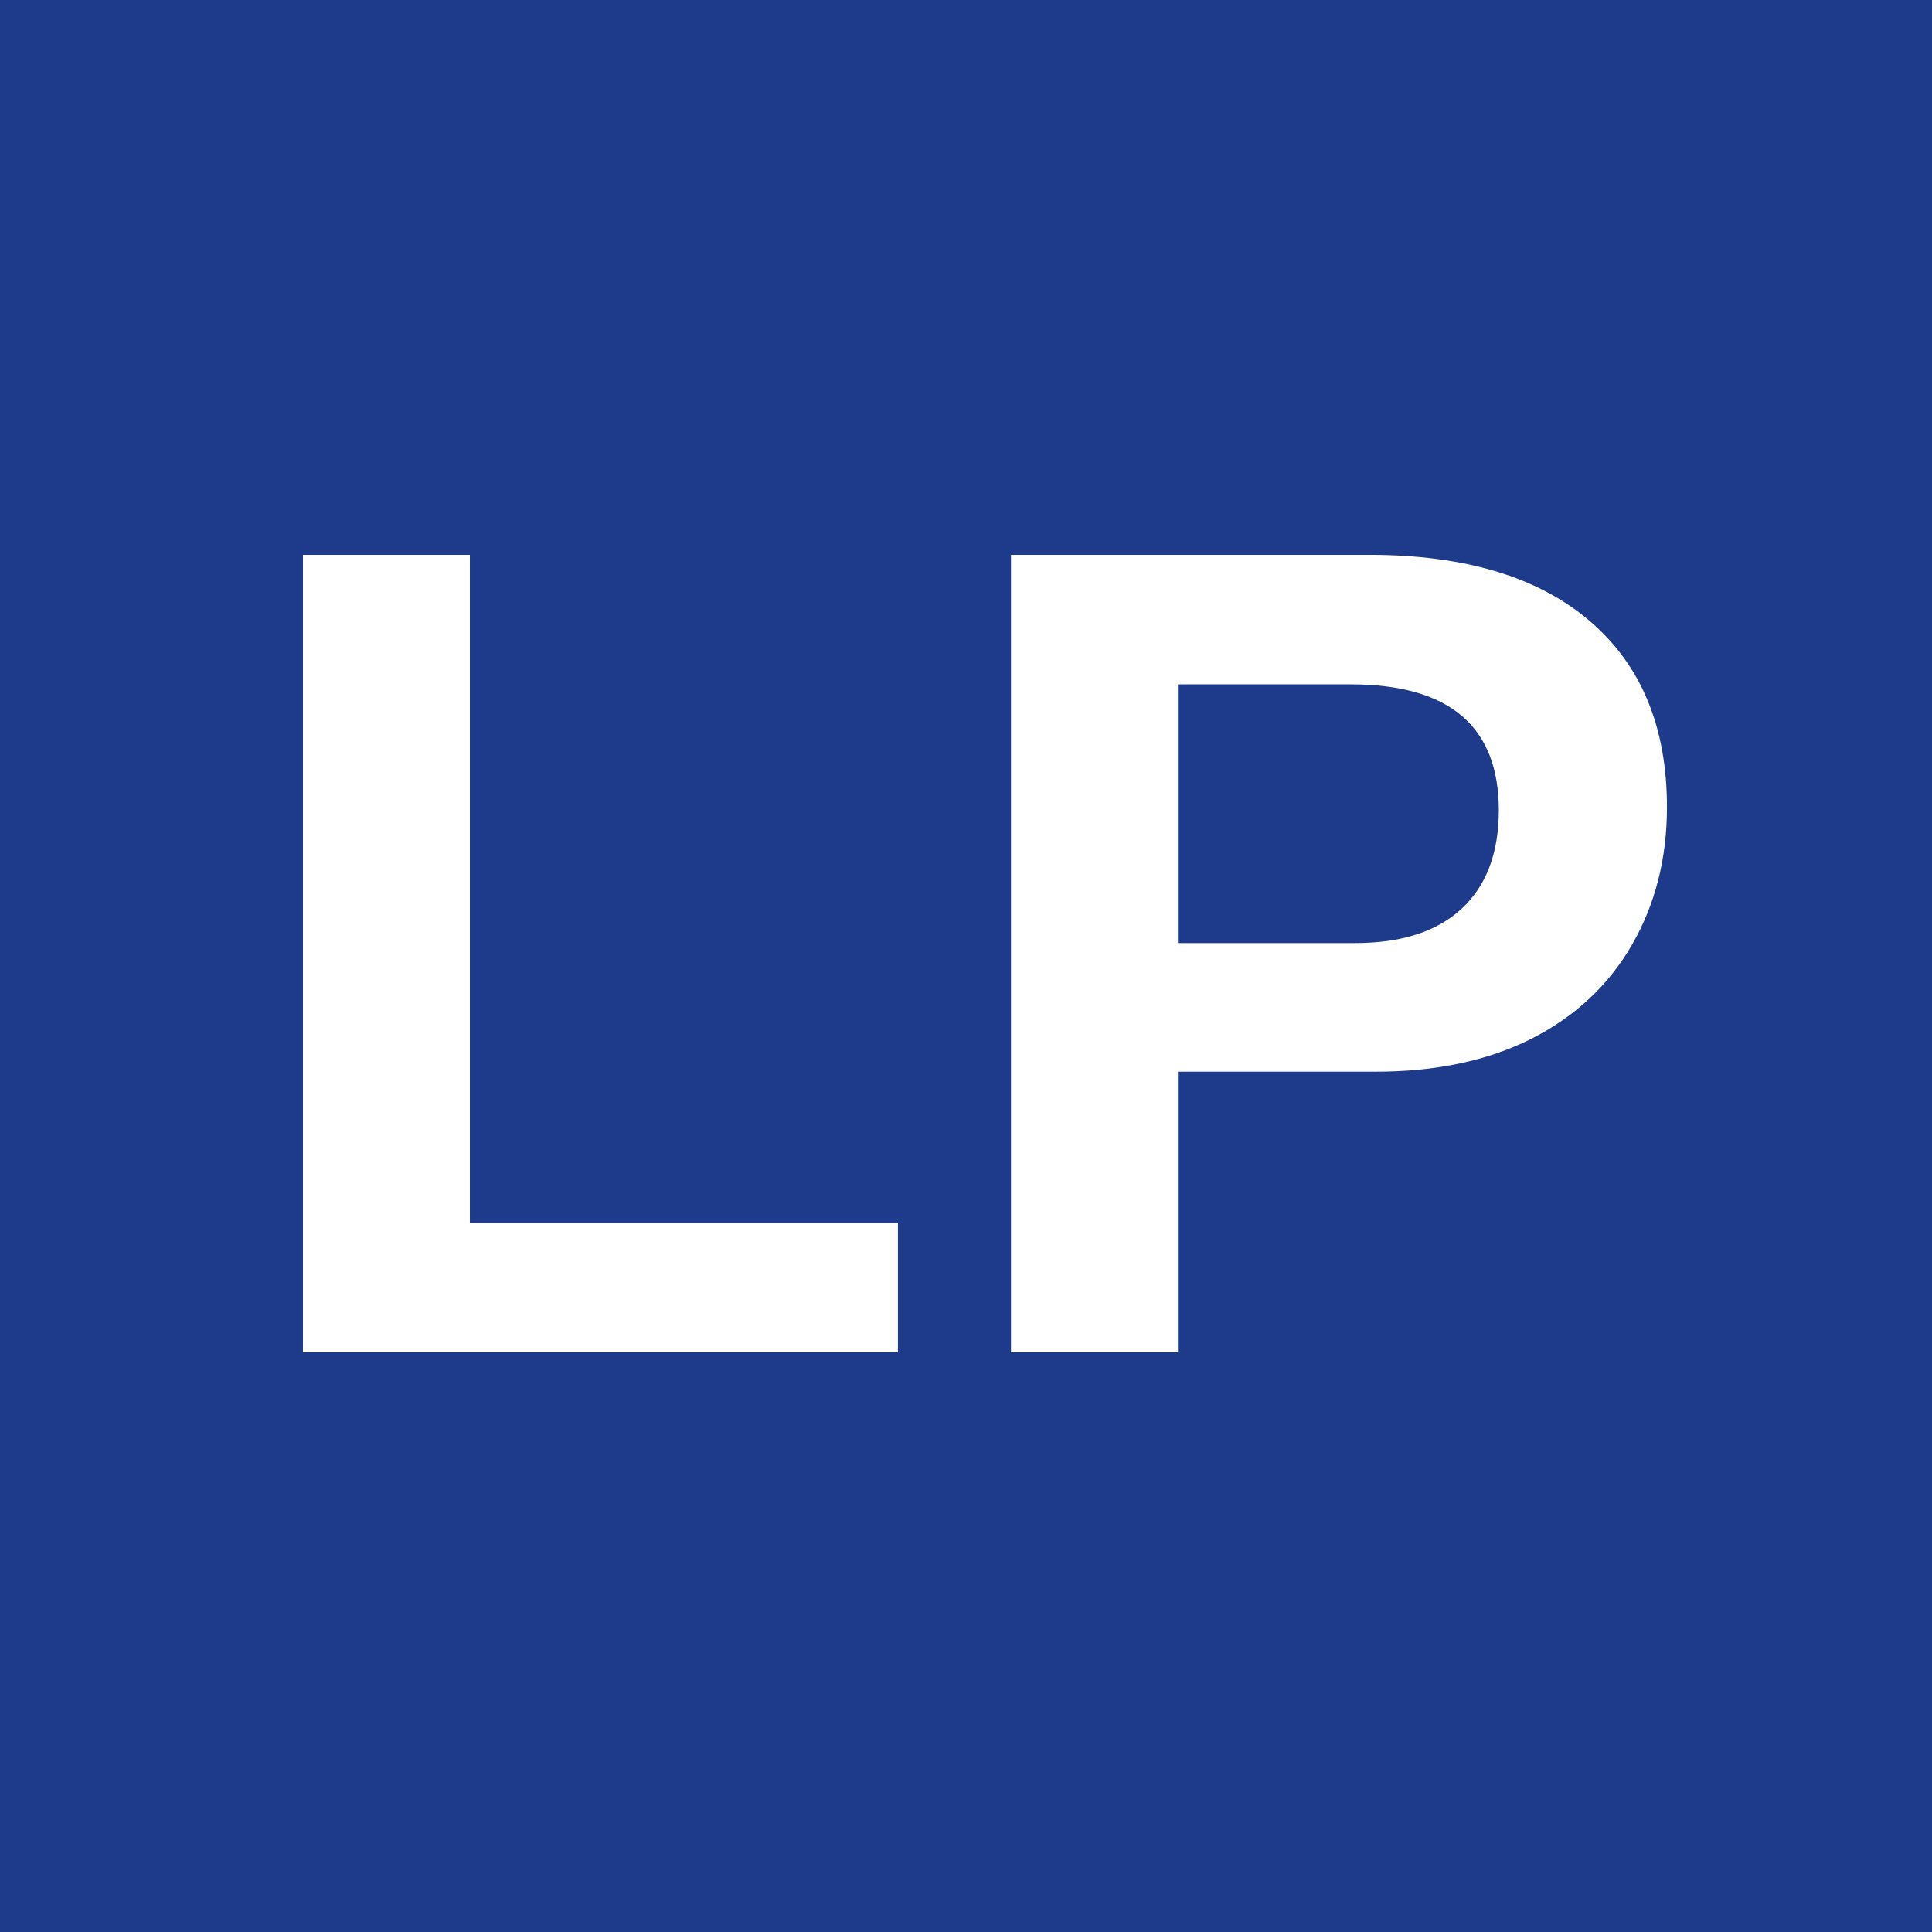
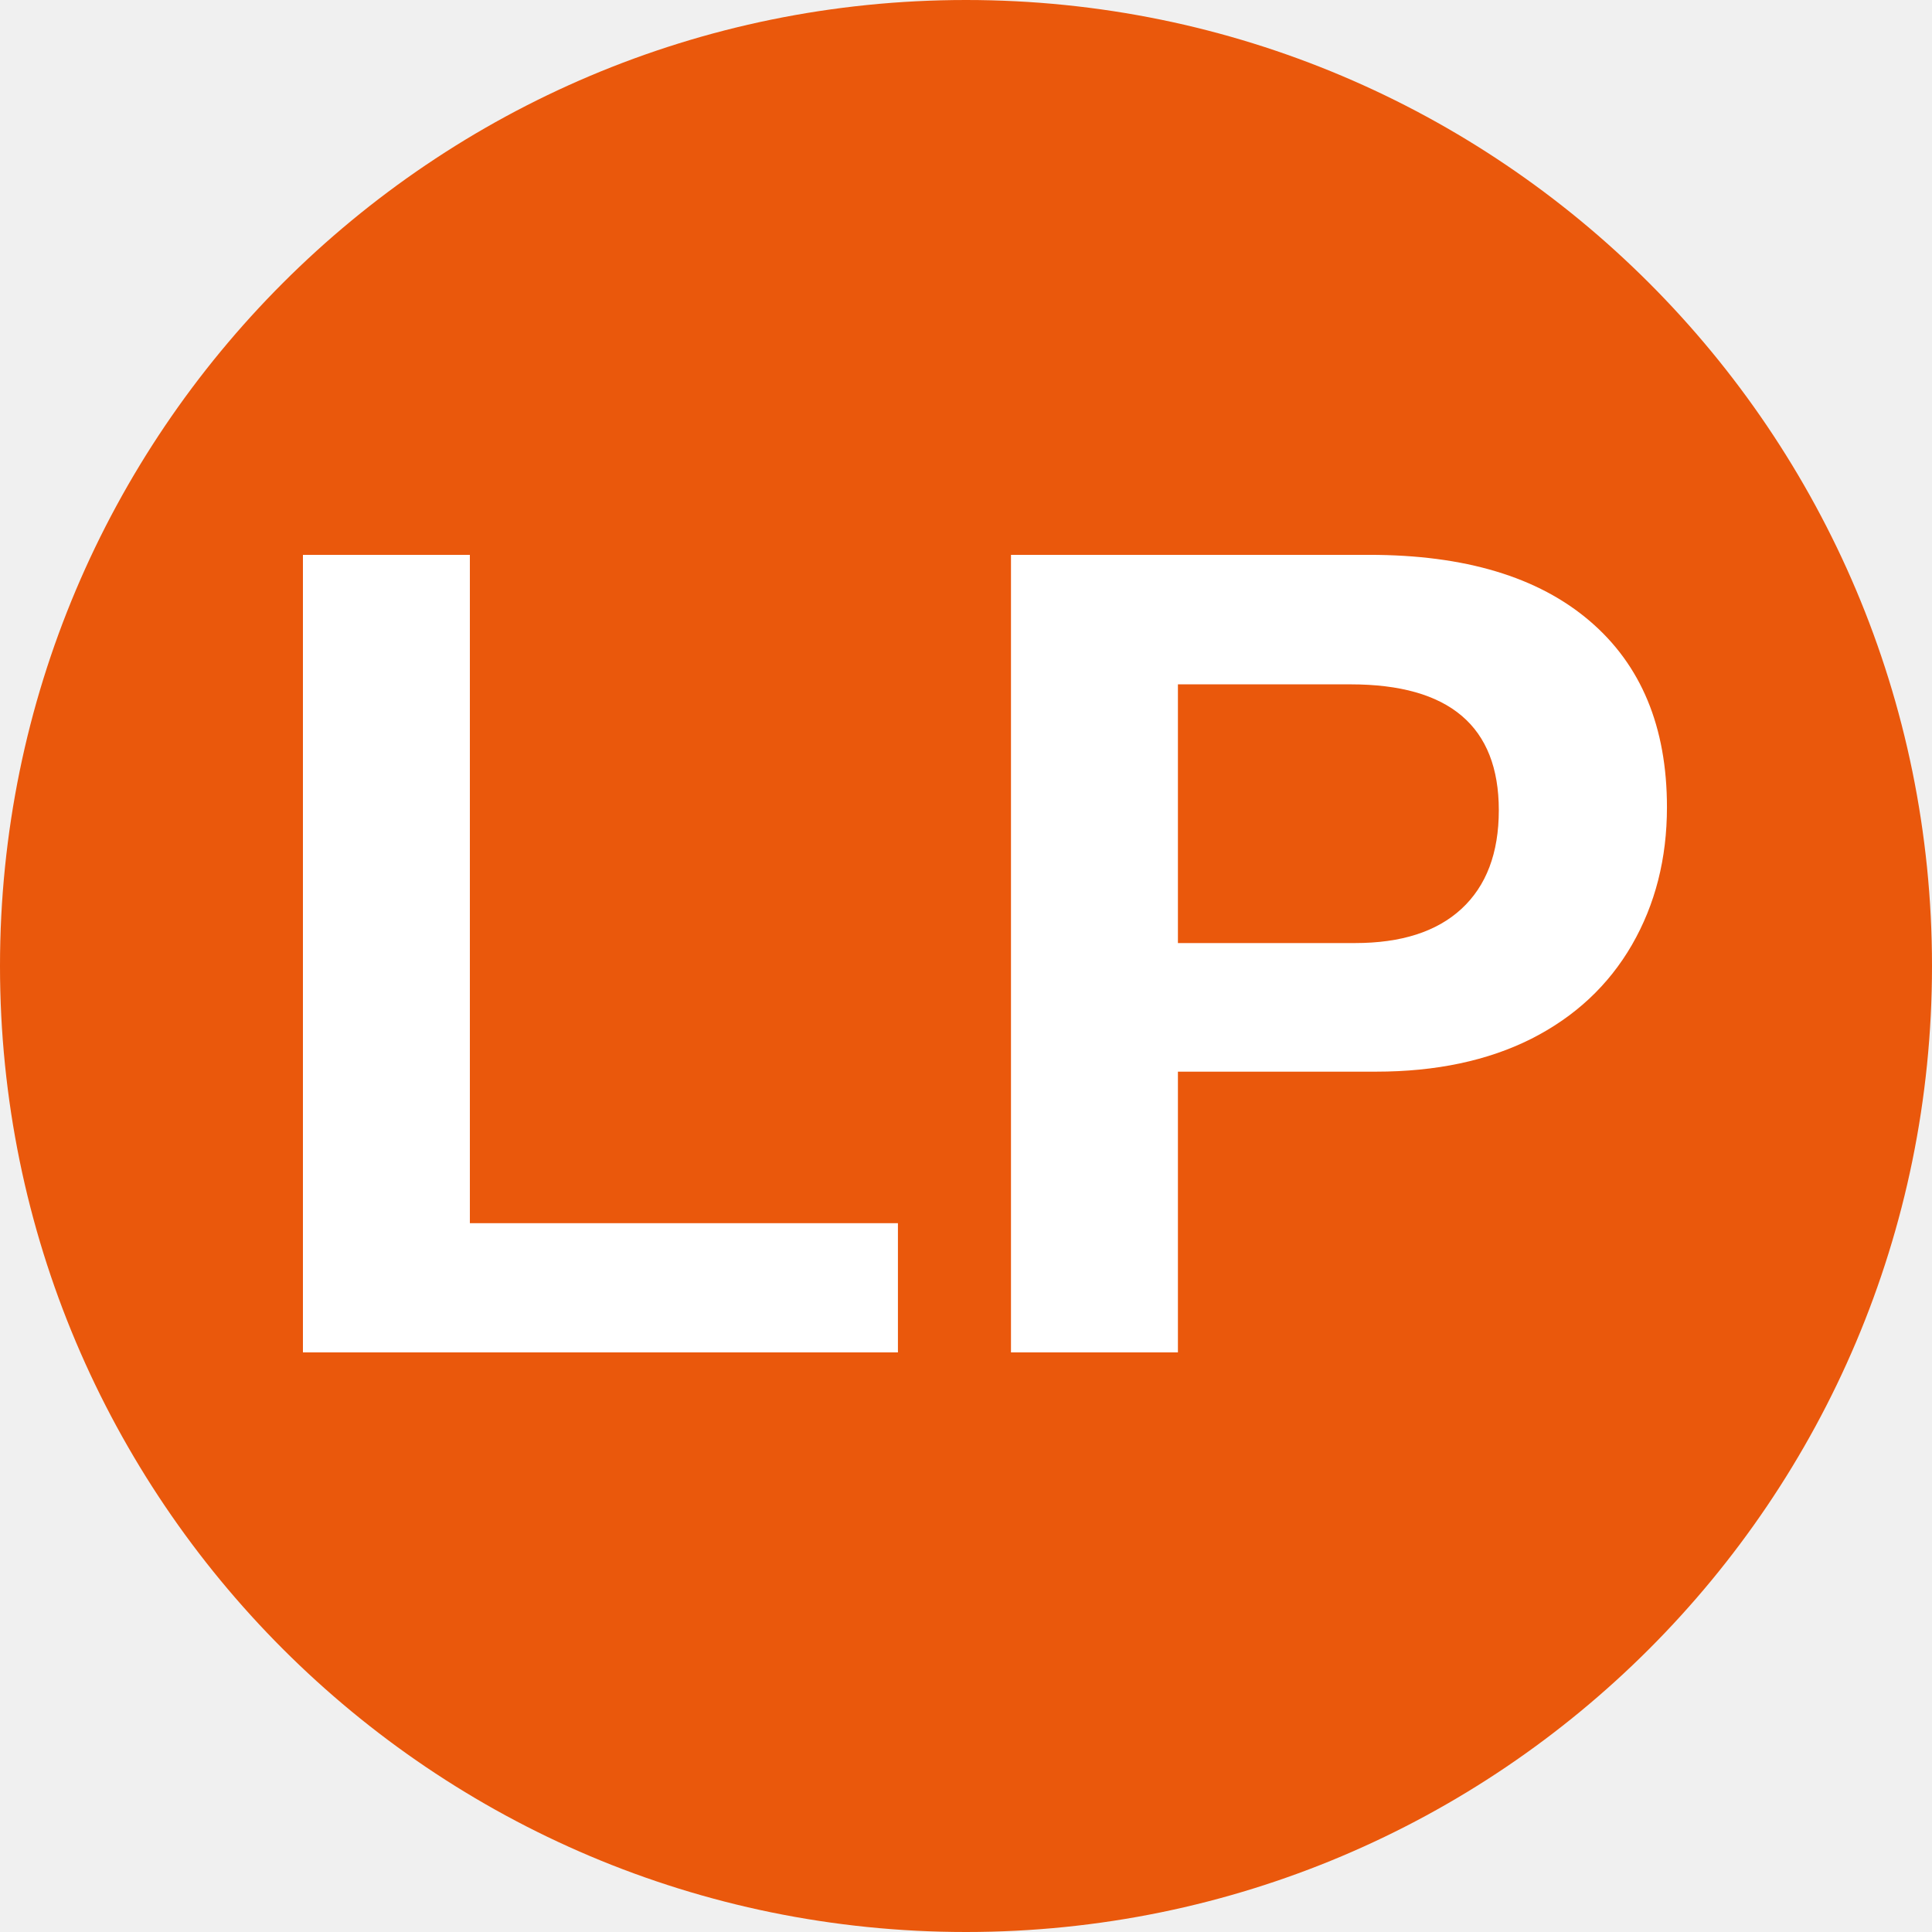
<svg xmlns="http://www.w3.org/2000/svg" viewBox="0 0 100 100">
-   <rect width="100" height="100" fill="#1e3a8a" />
+   <circle cx="50" cy="50" r="50" fill="#ea580c" />
  <text x="50" y="70" font-family="Arial, sans-serif" font-size="60" font-weight="bold" fill="#ffffff" text-anchor="middle">LP</text>
</svg>
